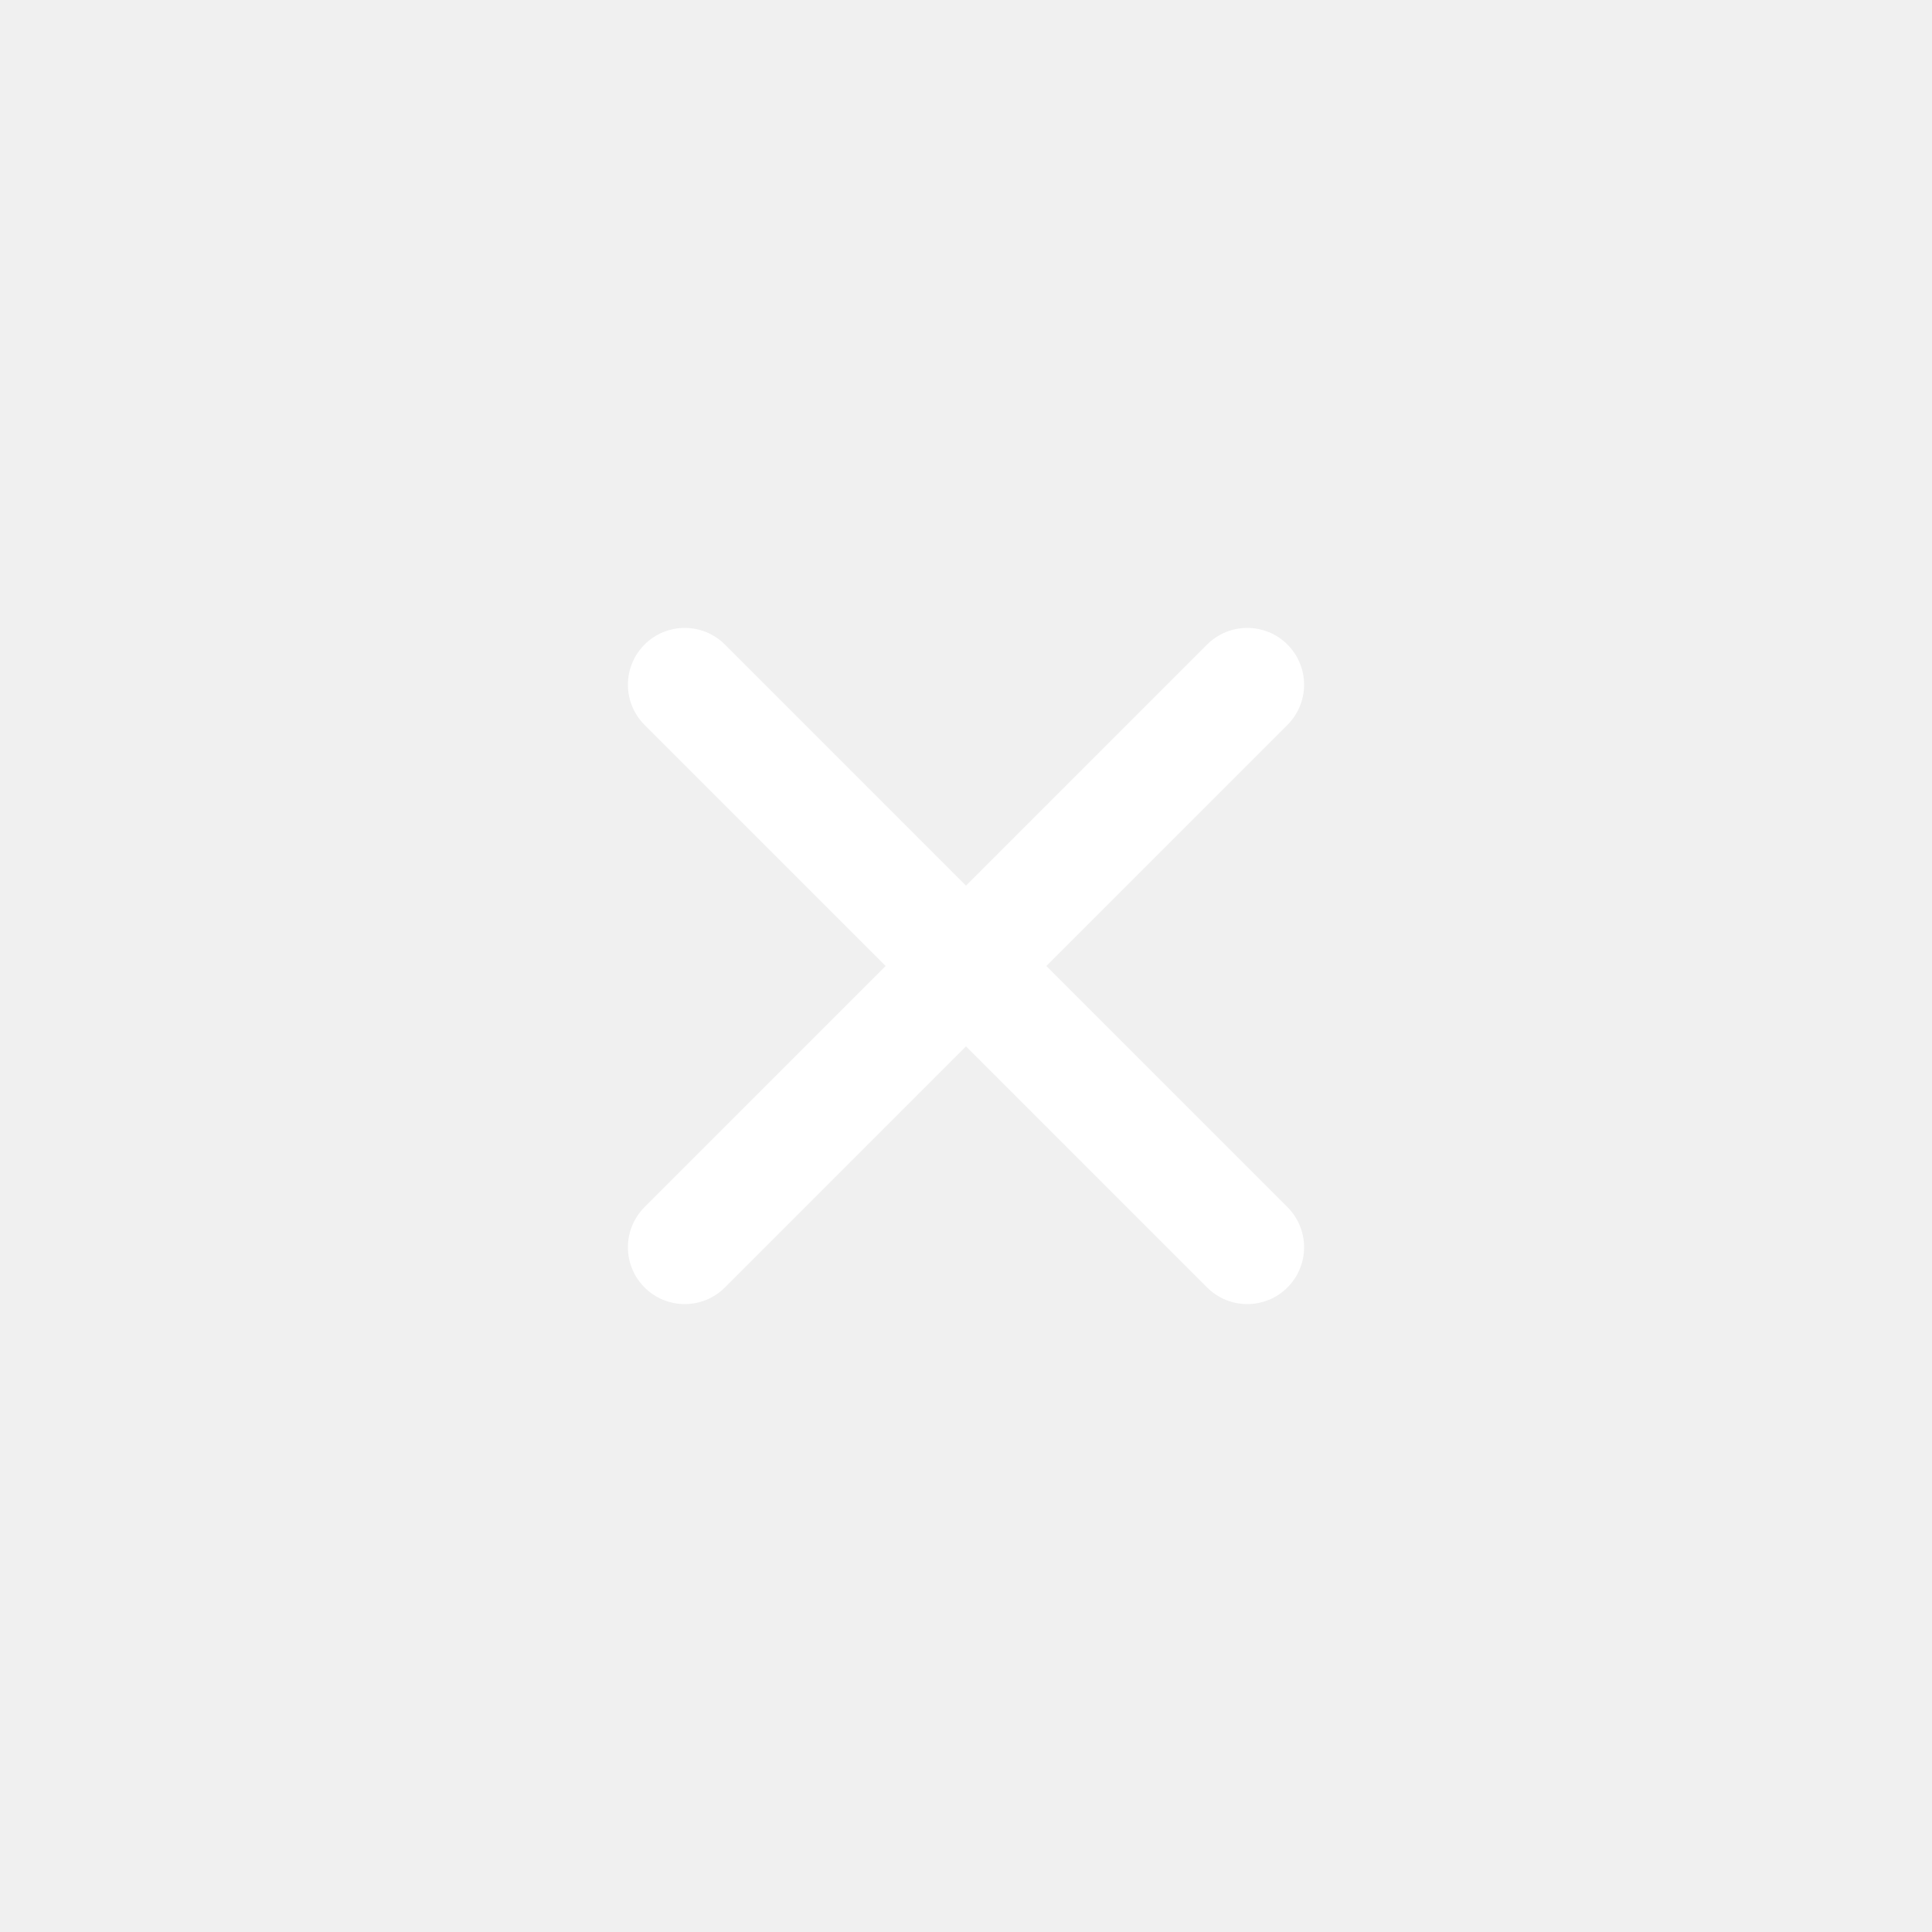
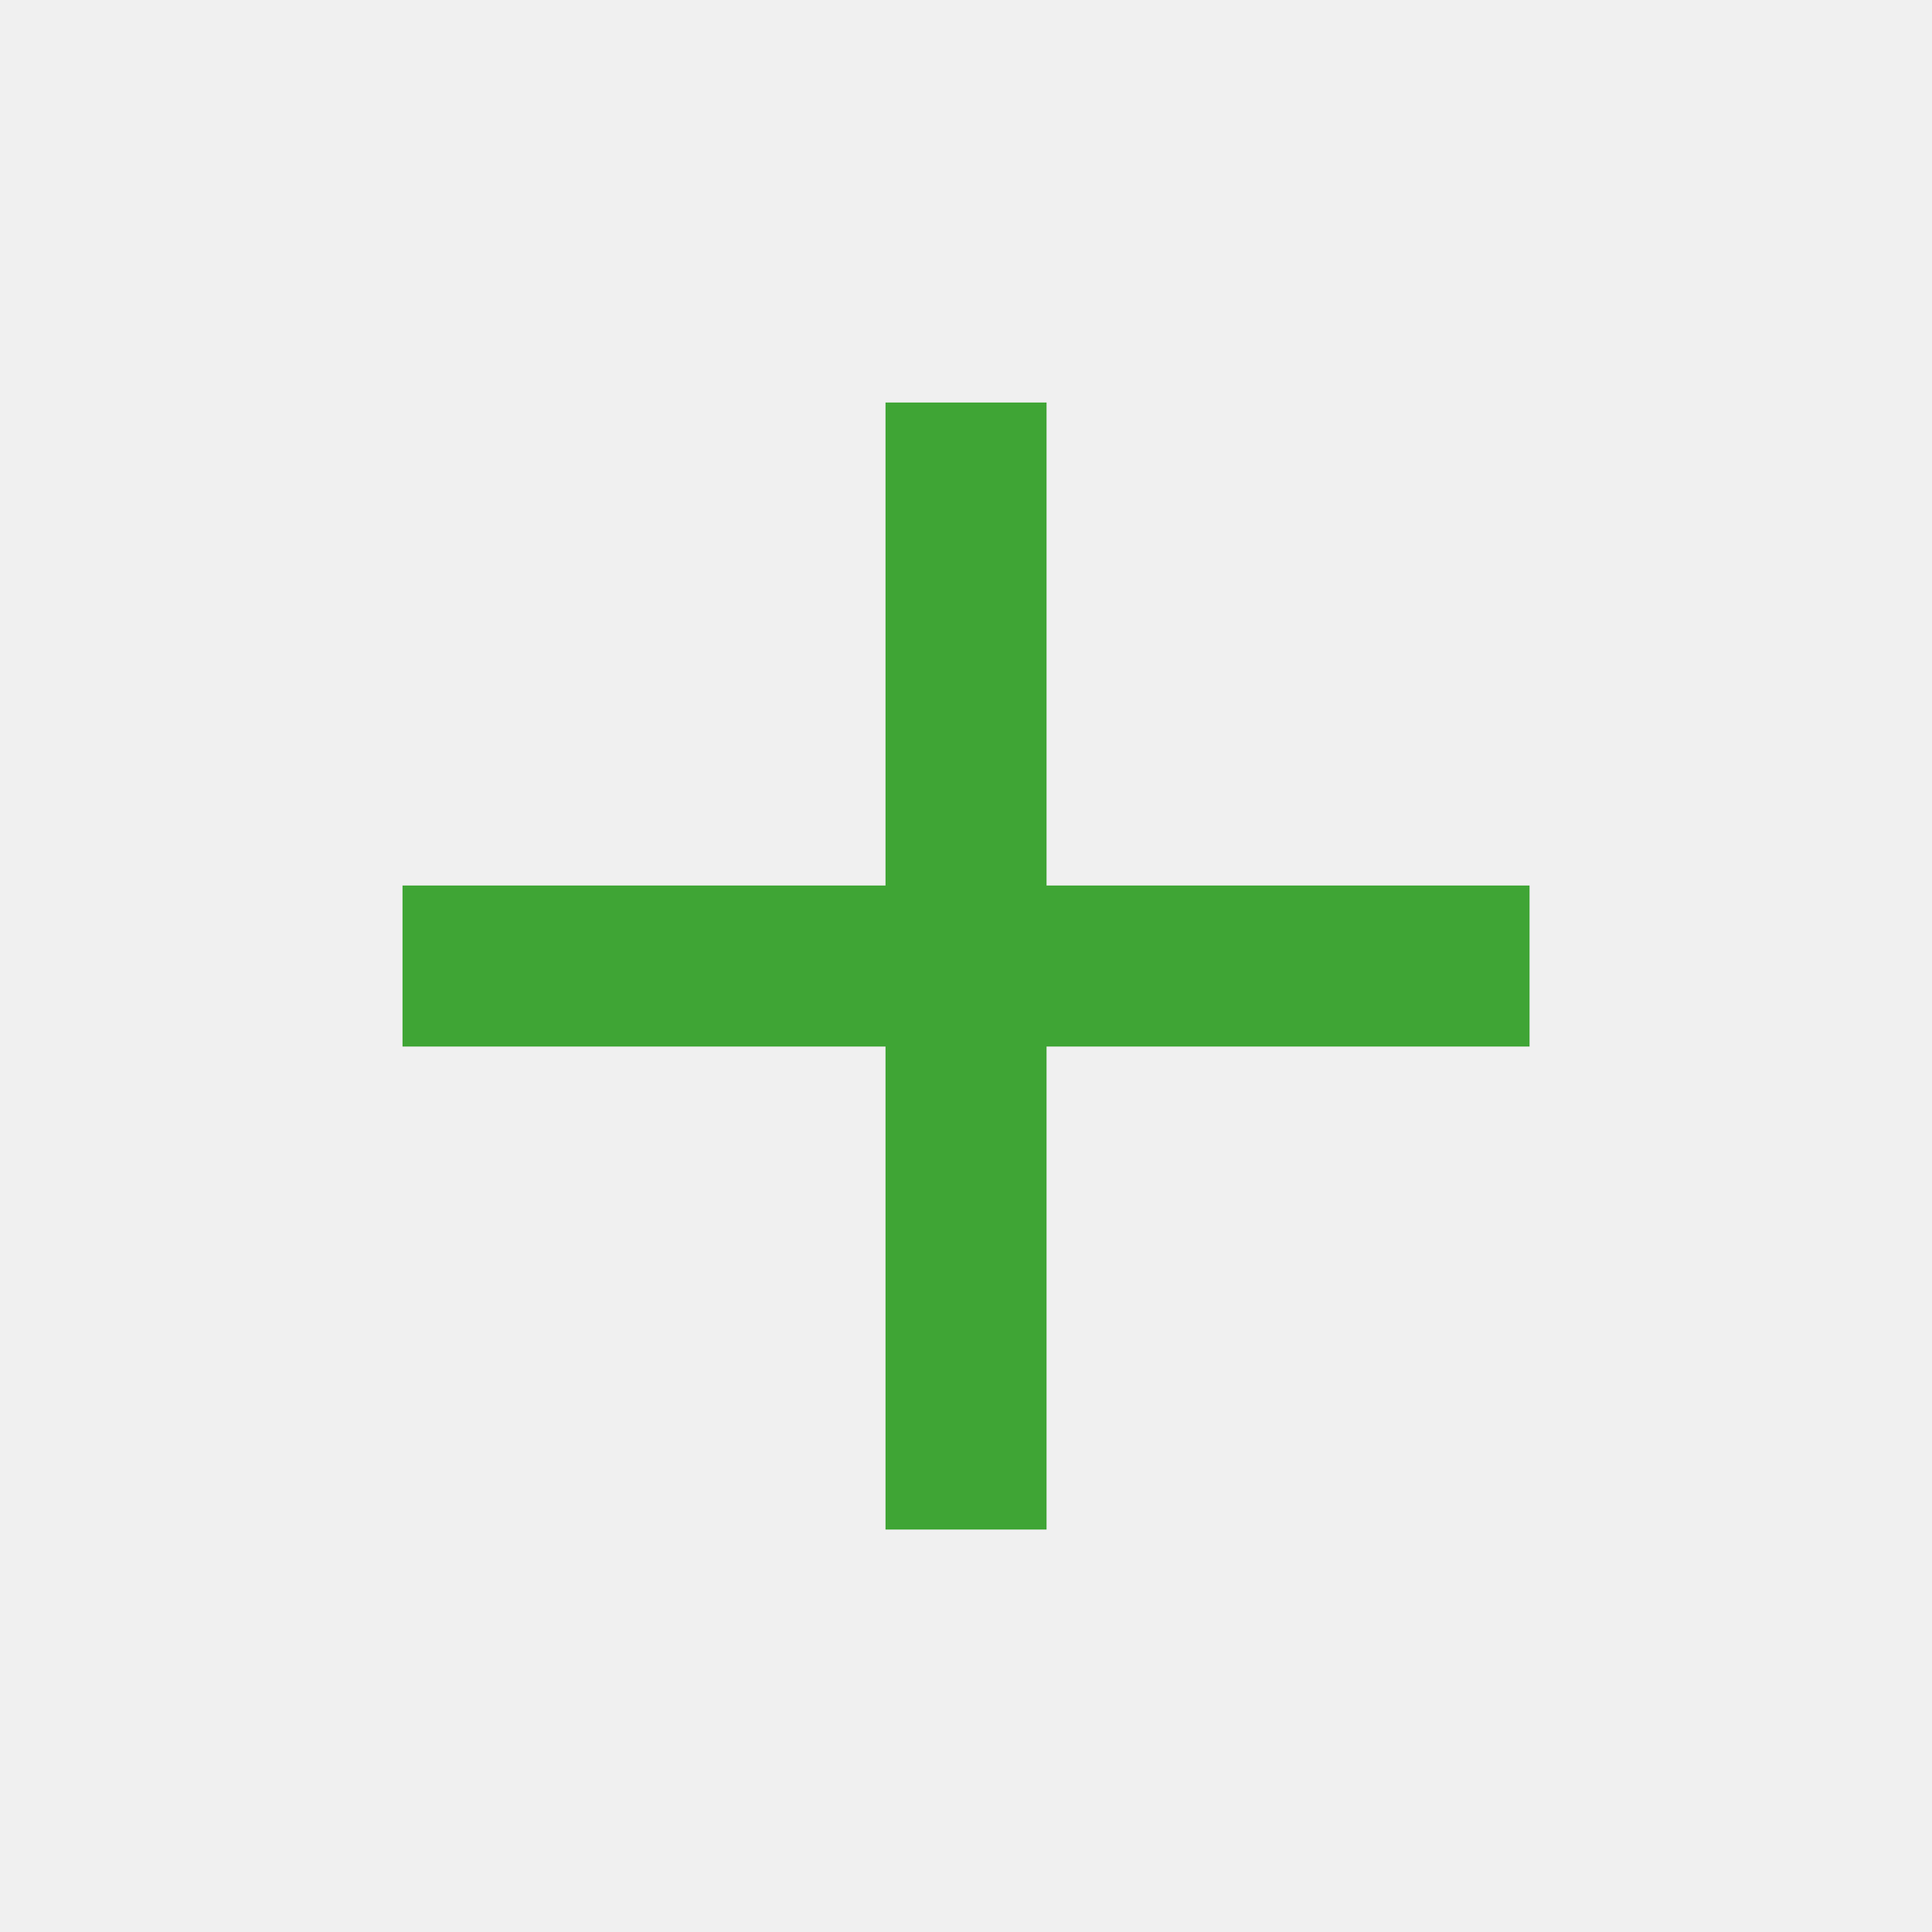
- <svg xmlns="http://www.w3.org/2000/svg" width="34" height="34" viewBox="0 0 34 34" fill="none">
-   <path d="M21.95 12.05L12.05 21.95" stroke="white" stroke-width="2" stroke-linecap="round" stroke-linejoin="round" />
-   <path d="M12.05 12.05L21.95 21.95" stroke="white" stroke-width="2" stroke-linecap="round" stroke-linejoin="round" />
+ <svg xmlns="http://www.w3.org/2000/svg" width="32" height="32" viewBox="0 0 32 32" fill="none">
+   <g clip-path="url(#clip0_557_19519)">
+     <path d="M25.334 17.334H17.334V25.334H14.667V17.334H6.667V14.667H14.667V6.667H17.334V14.667H25.334V17.334Z" fill="#3FA535" />
+   </g>
+   <defs>
+     <clipPath id="clip0_557_19519">
+       <rect width="32" height="32" fill="white" />
+     </clipPath>
+   </defs>
</svg>
